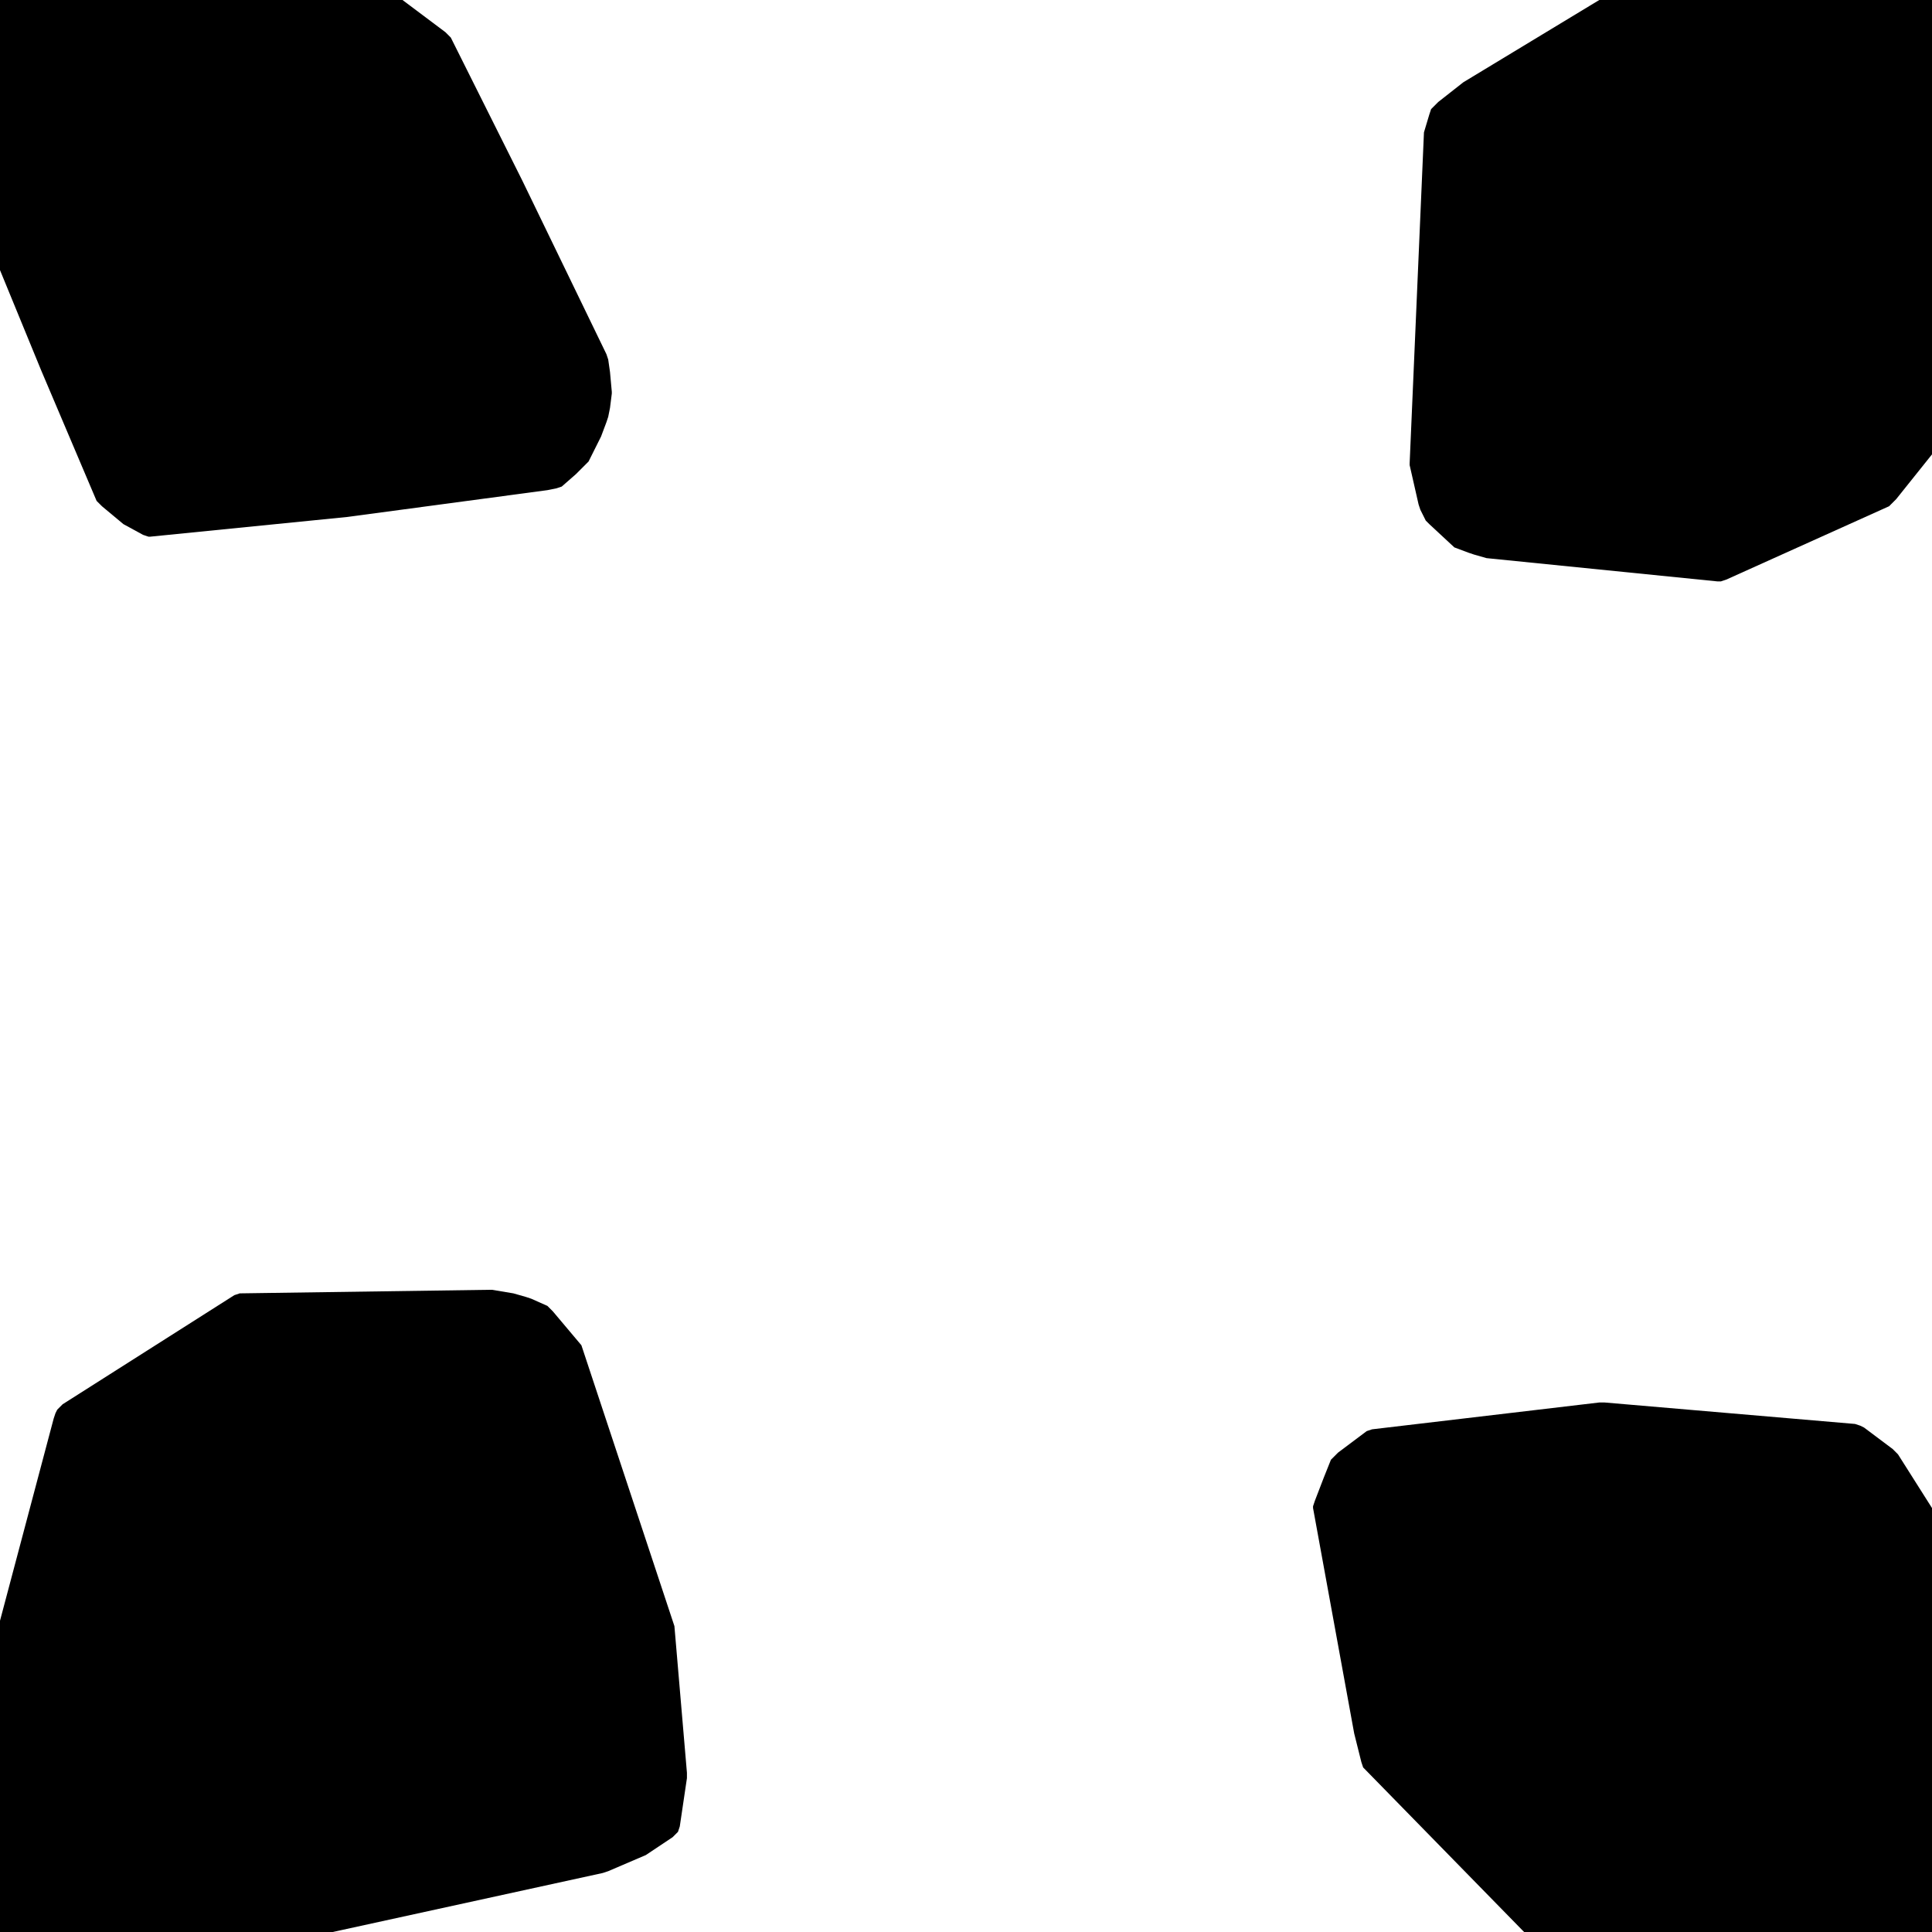
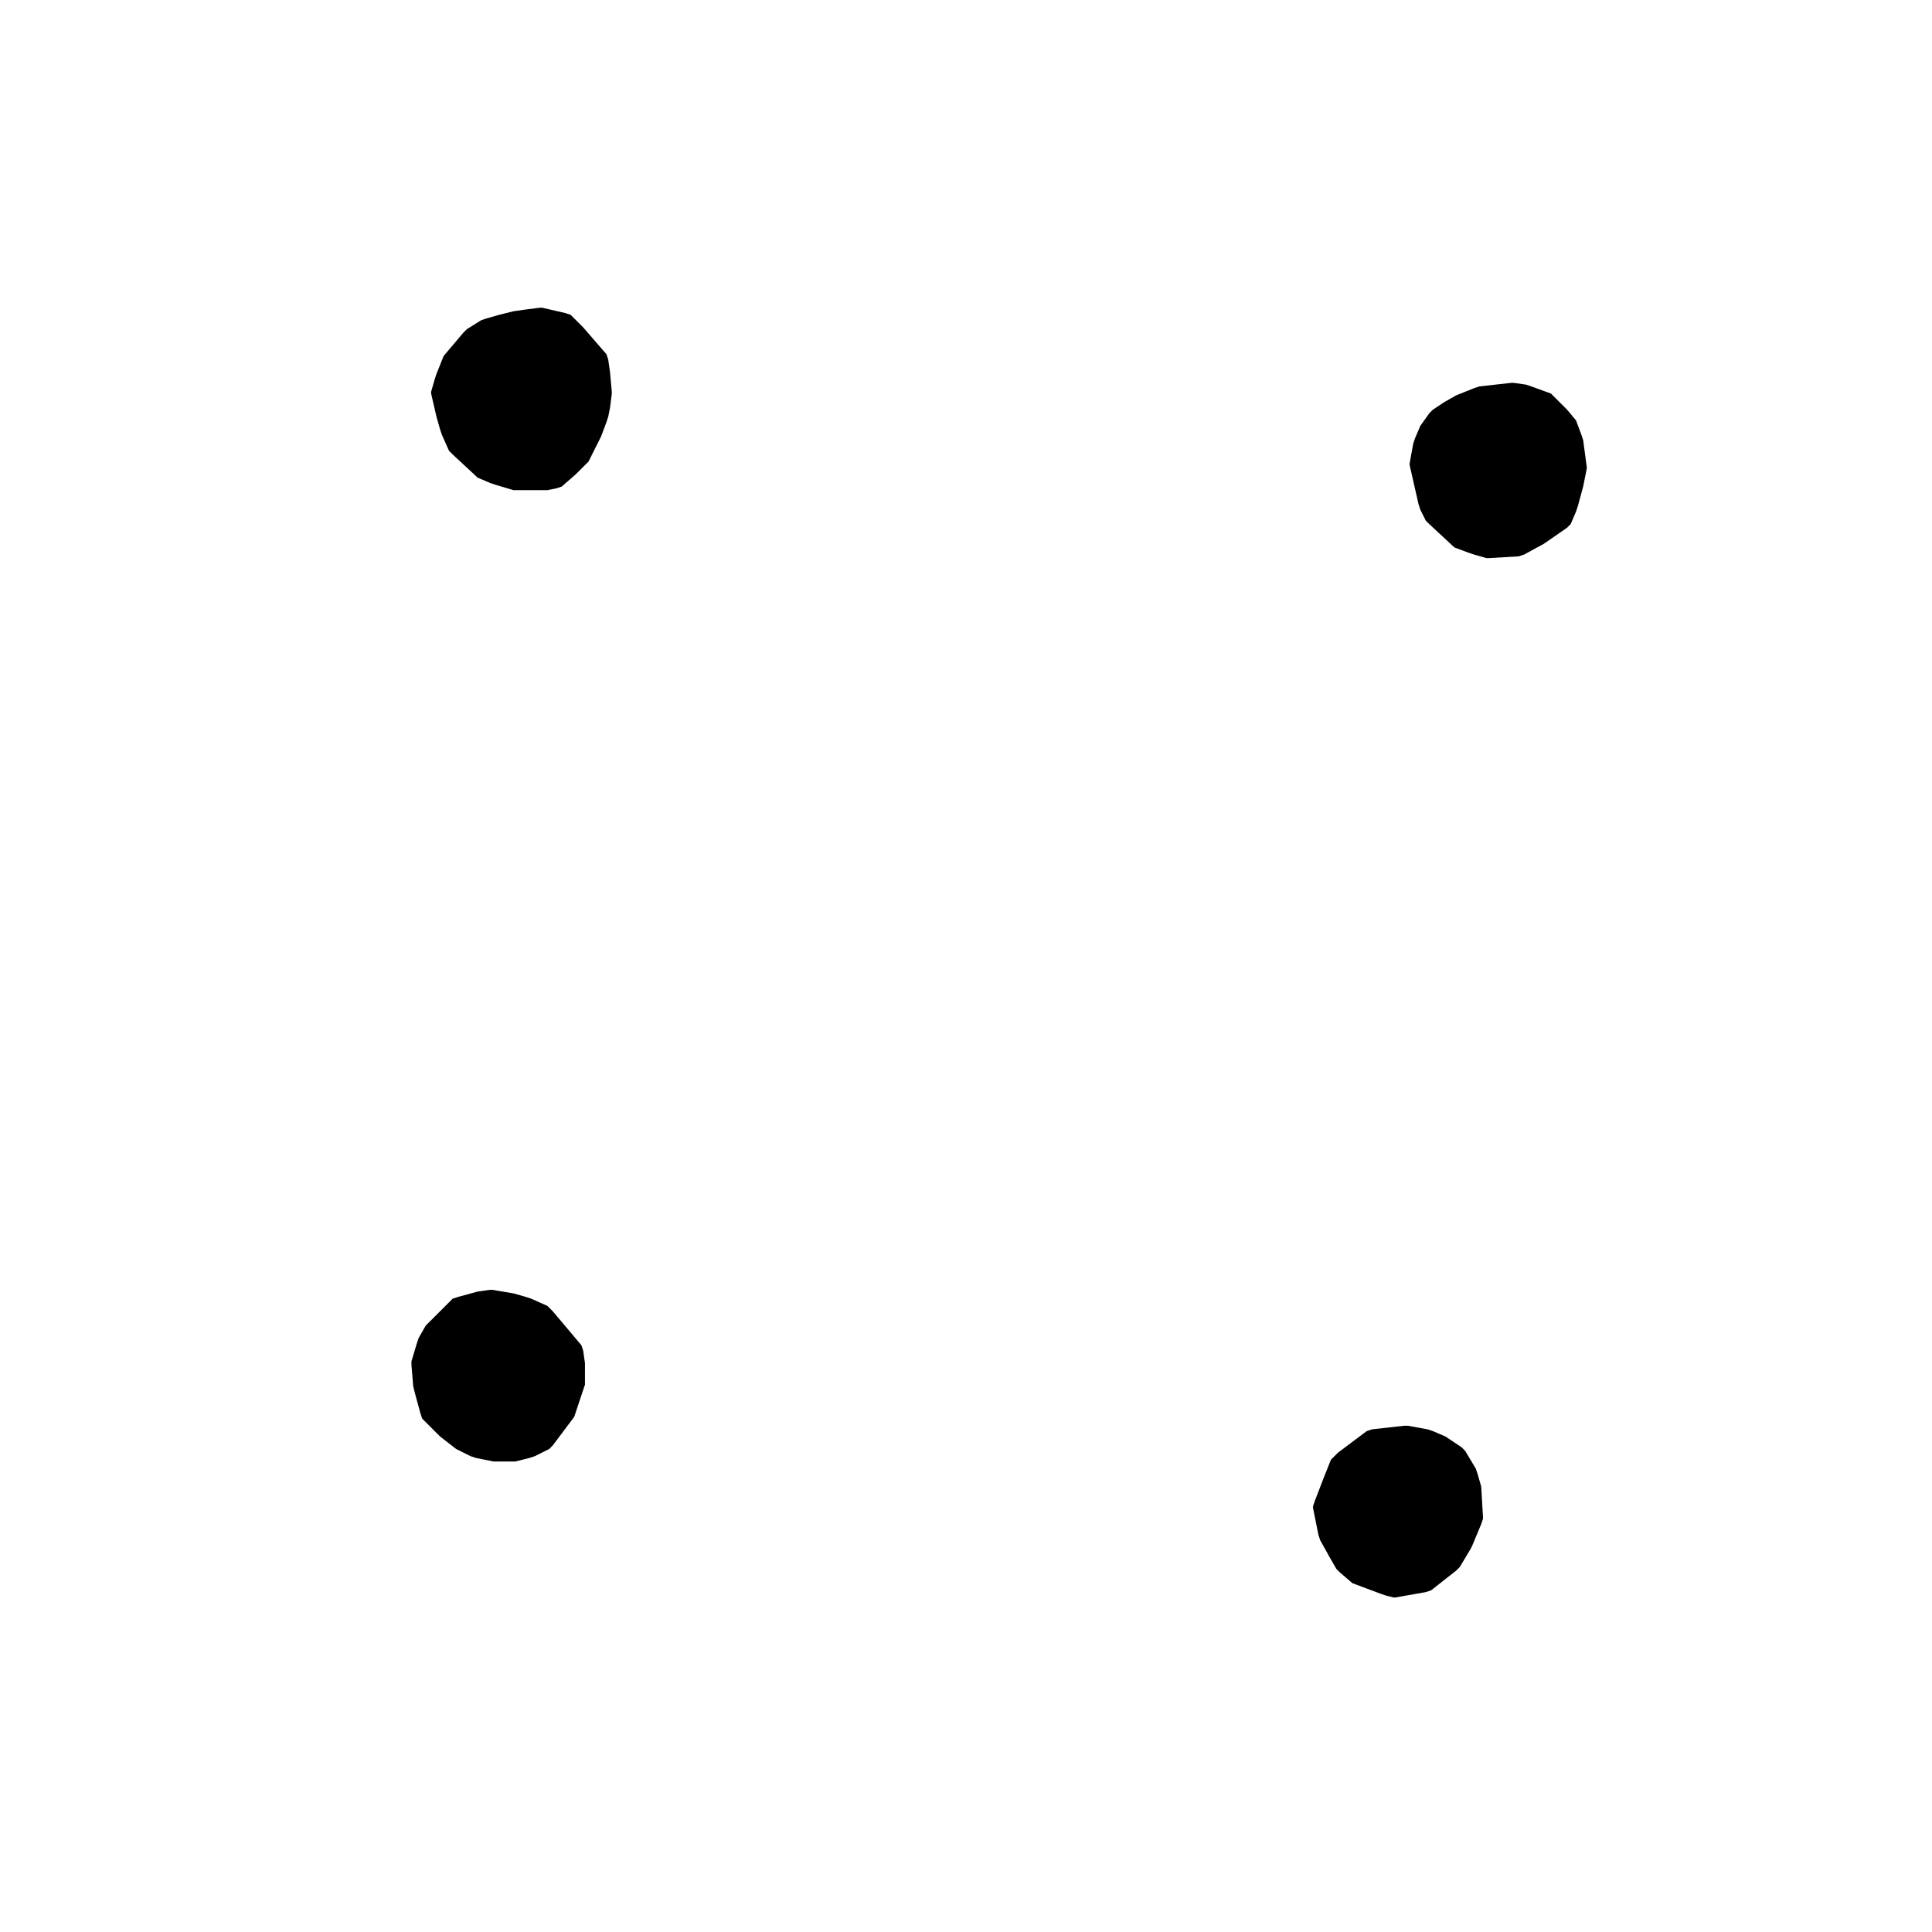
<svg xmlns="http://www.w3.org/2000/svg" viewBox="0 0 2160 2160">
-   <path id="plants_corners_light" d="M0 0L450 0L498 36L504 42L584 202L678 396L680 402L682 416L684 438L684 440L682 456L680 466L678 472L672 488L658 516L644 530L628 544L622 546L612 548L388 578L168 600L166 600L160 598L138 586L114 566L108 560L46 414L0 302ZM1576 518L1592 148L1598 128L1600 122L1608 114L1636 92L1788 0L2160 0L2160 508L2120 558L2112 566L1930 648L1924 650L1920 650L1662 624L1648 620L1642 618L1626 612L1598 586L1594 582L1588 570L1586 564L1576 520ZM0 1812L60 1586L62 1580L64 1576L70 1570L262 1448L268 1446L548 1442L550 1442L574 1446L588 1450L594 1452L612 1460L618 1466L650 1504L652 1510L754 1818L768 1982L768 1988L760 2042L758 2048L752 2054L722 2074L680 2092L674 2094L372 2160L0 2160ZM1468 1684L1470 1678L1480 1652L1488 1632L1496 1624L1528 1600L1534 1598L1788 1568L1794 1568L2074 1592L2080 1594L2084 1596L2116 1620L2122 1626L2160 1686L2160 2160L1704 2160L1702 2158L1524 1976L1522 1970L1514 1938L1468 1686Z" />
+   <path id="plants_corners_light" d="M482 438L486 424L488 418L496 398L518 372L522 368L538 358L544 356L558 352L574 348L588 346L604 344L606 344L632 350L638 352L652 366L678 396L680 402L682 416L684 438L684 440L682 456L680 466L678 472L672 488L658 516L644 530L628 544L622 546L612 548L574 548L554 542L548 540L534 534L506 508L502 504L494 486L492 480L488 466L482 440ZM1576 518L1580 496L1582 490L1588 476L1598 462L1602 458L1614 450L1628 442L1648 434L1654 432L1690 428L1692 428L1706 430L1712 432L1734 440L1752 458L1762 470L1768 486L1770 492L1774 522L1774 524L1770 544L1764 566L1762 572L1756 586L1752 590L1726 608L1704 620L1698 622L1664 624L1662 624L1648 620L1642 618L1626 612L1598 586L1594 582L1588 570L1586 564L1576 520ZM460 1522L466 1502L468 1496L476 1482L506 1452L512 1450L534 1444L548 1442L550 1442L574 1446L588 1450L594 1452L612 1460L618 1466L650 1504L652 1510L654 1524L654 1548L642 1584L618 1616L614 1620L598 1628L592 1630L576 1634L552 1634L532 1630L526 1628L510 1620L492 1606L472 1586L470 1580L464 1558L462 1550L460 1526ZM1468 1684L1470 1678L1480 1652L1488 1632L1496 1624L1528 1600L1534 1598L1570 1594L1574 1594L1596 1598L1602 1600L1616 1606L1634 1618L1638 1622L1650 1642L1652 1648L1656 1662L1658 1696L1658 1698L1656 1704L1646 1728L1644 1732L1632 1752L1628 1756L1600 1778L1594 1780L1560 1786L1558 1786L1550 1784L1544 1782L1512 1770L1498 1758L1494 1754L1486 1740L1476 1722L1474 1716L1468 1686Z" />
</svg>
